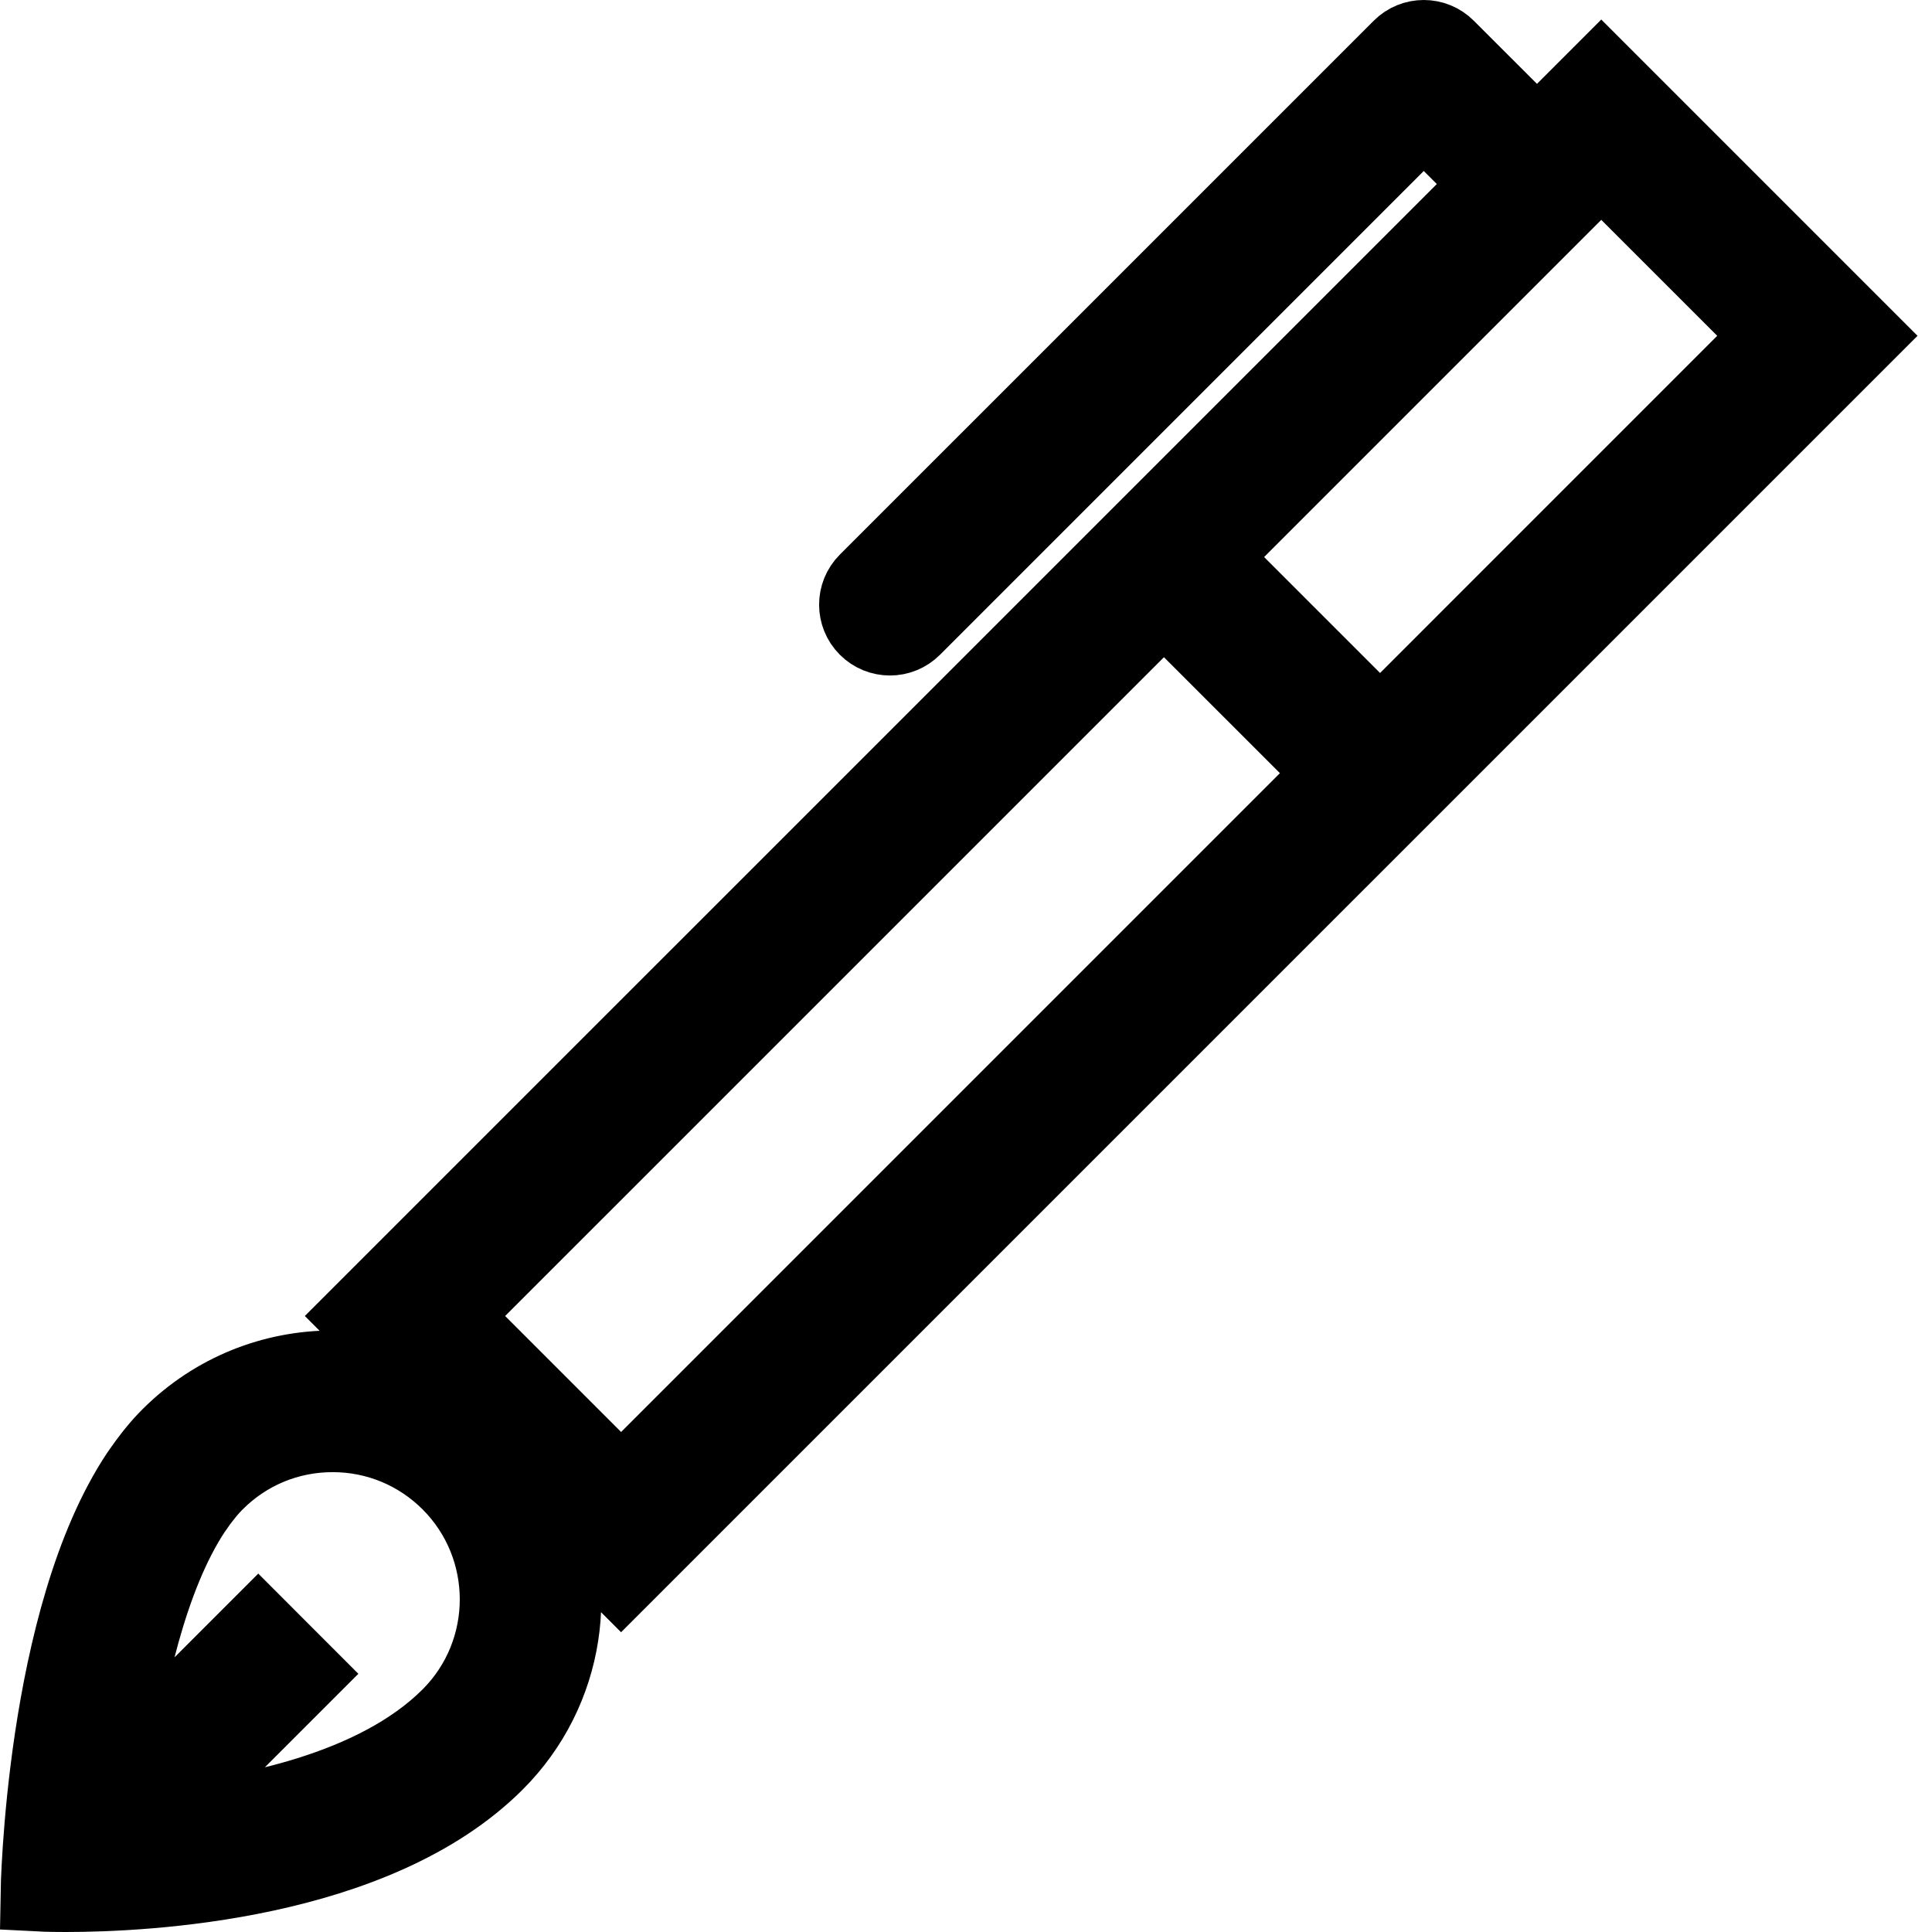
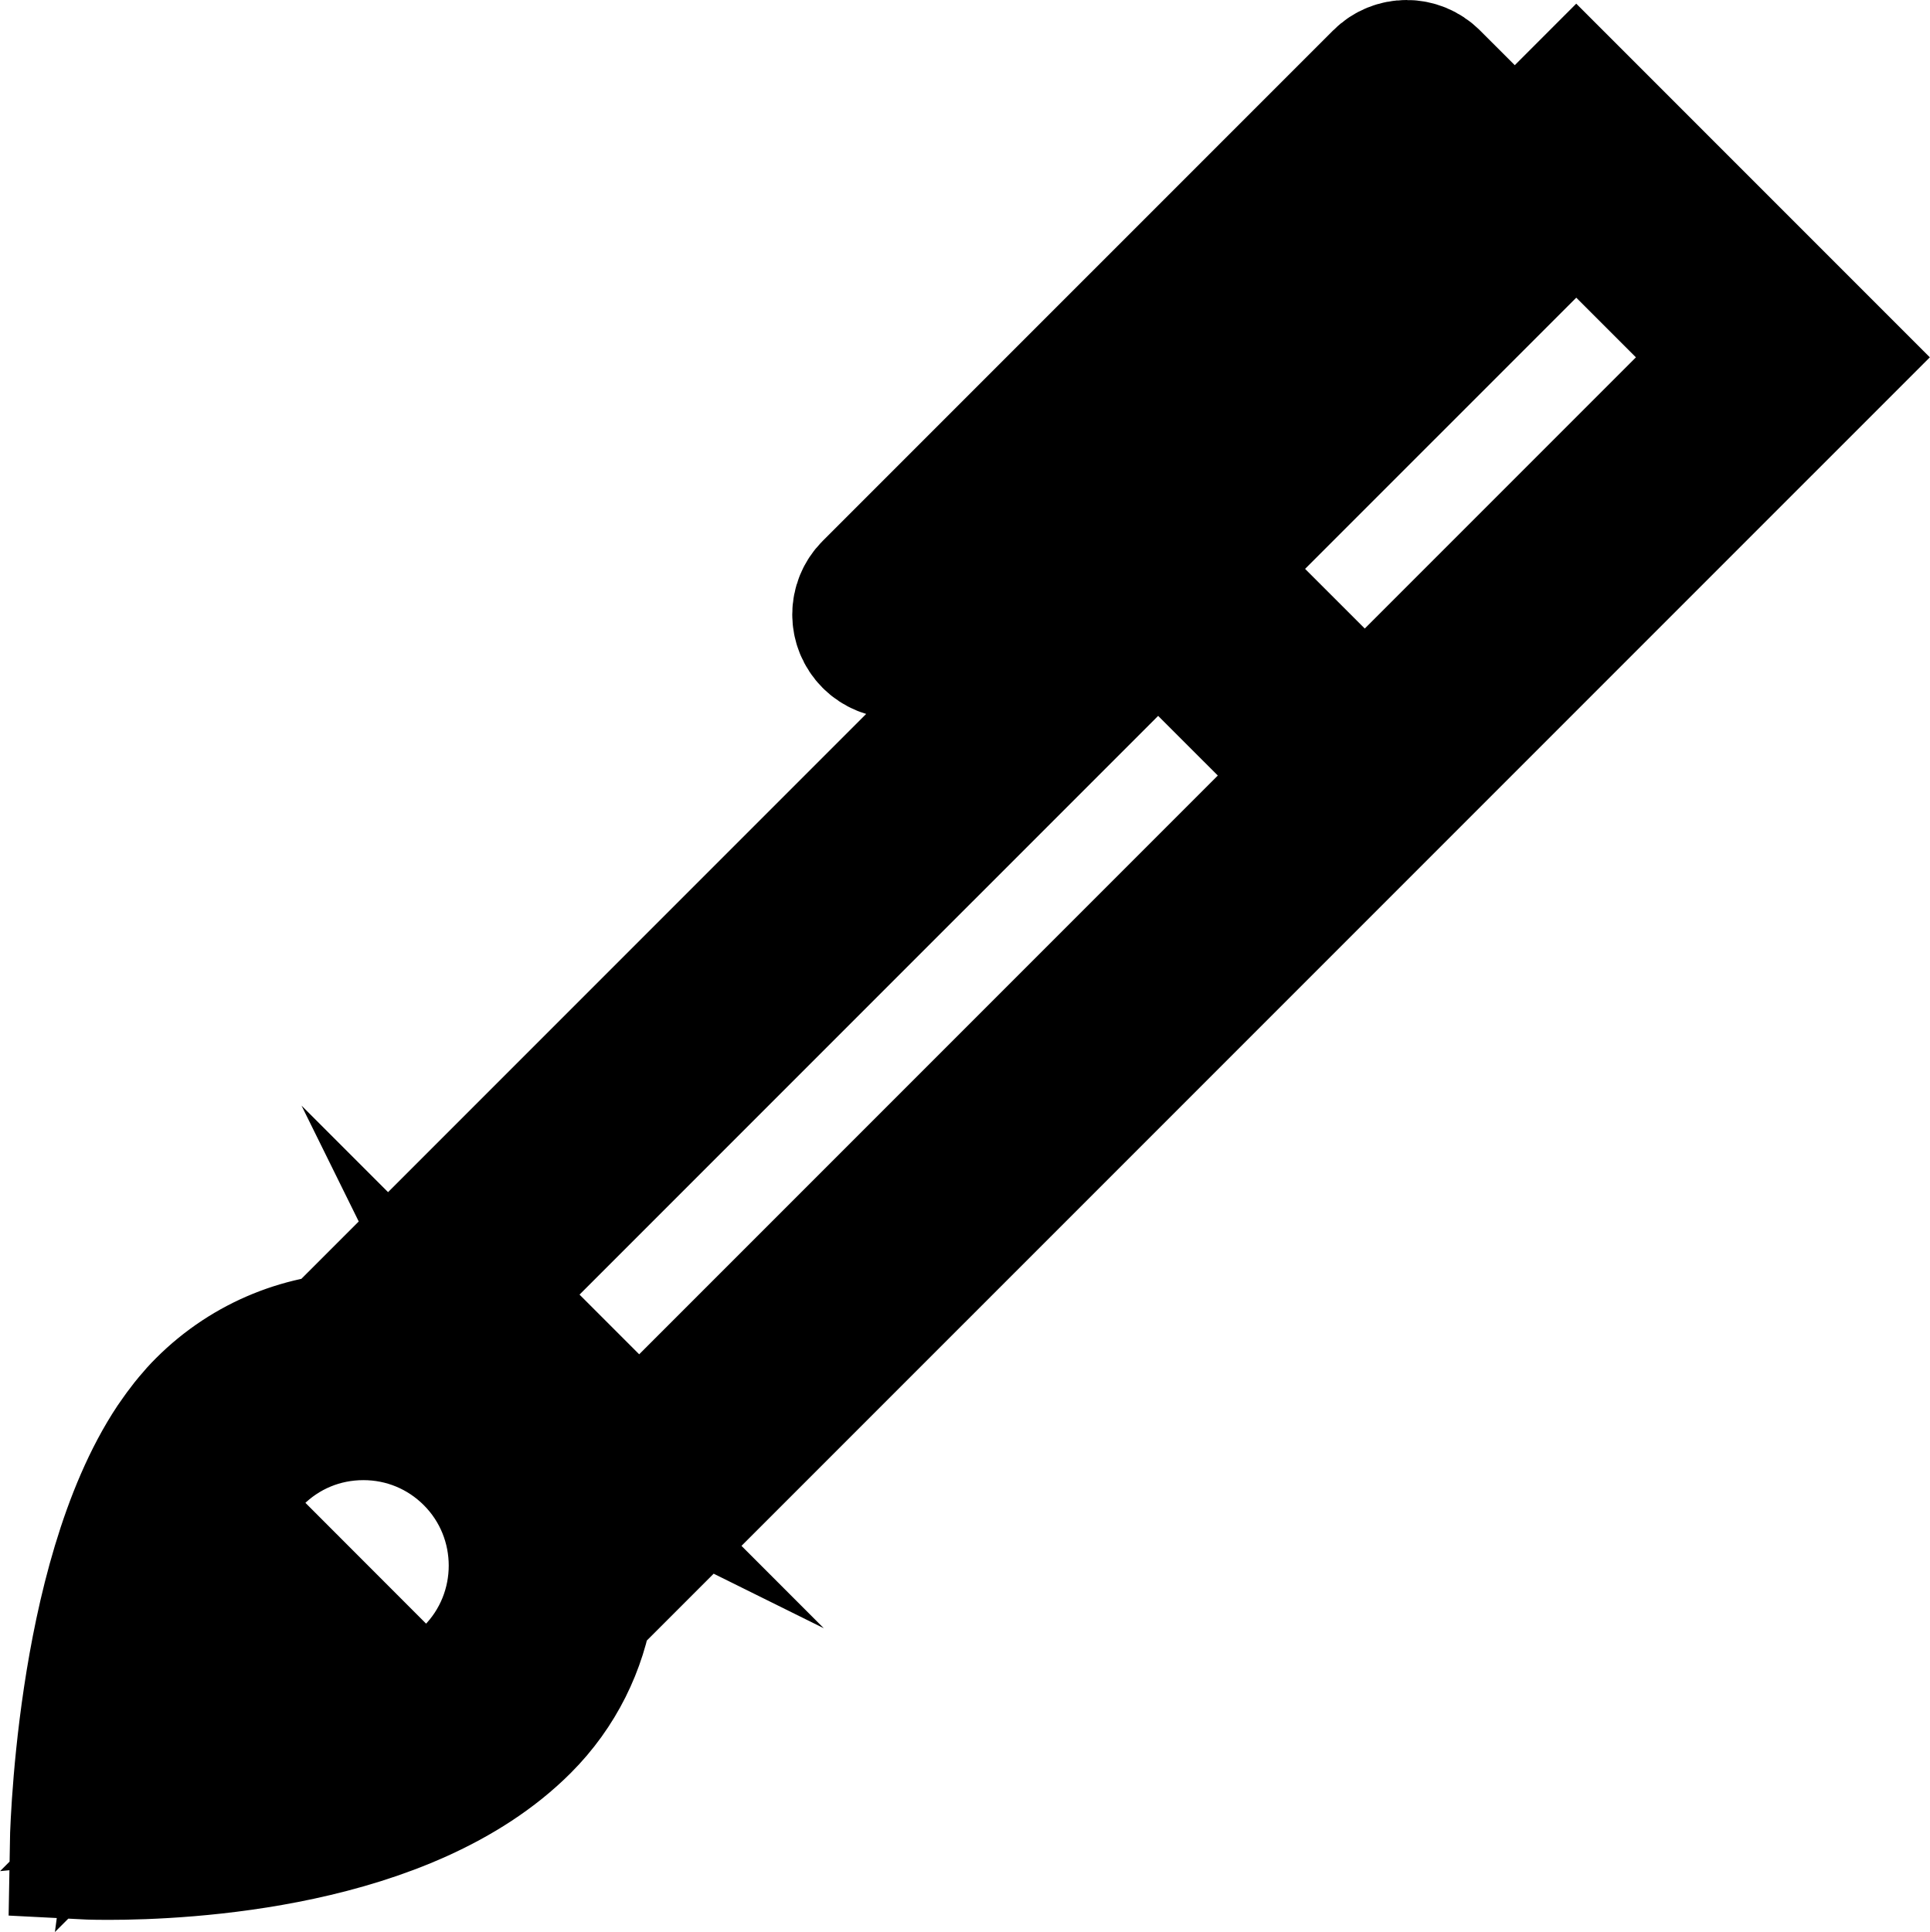
- <svg xmlns="http://www.w3.org/2000/svg" version="1.1" id="Layer_1" x="0px" y="0px" viewBox="0 0 50.624 51.004" style="enable-background:new 0 0 50.624 51.004;" xml:space="preserve">
-   <path style="stroke:#000000;stroke-width:2;stroke-miterlimit:10;" d="M49.21,8.865L42.275,1.93l-1.697,1.698l-2.375-2.373  c-0.339-0.34-0.89-0.34-1.229,0L22.88,15.348c-0.34,0.34-0.34,0.89,0,1.23c0.17,0.17,0.393,0.255,0.615,0.255  c0.223,0,0.445-0.085,0.615-0.255L37.588,3.1l1.76,1.758L9.462,34.742l2.015,2.016c-0.848-0.42-1.771-0.634-2.695-0.634  c-1.561,0-3.122,0.596-4.313,1.787c-0.122,0.121-0.239,0.251-0.352,0.388c-0.056,0.065-0.108,0.133-0.159,0.201  c-0.062,0.077-0.119,0.157-0.176,0.238c-0.042,0.059-0.085,0.117-0.124,0.176c-2.529,3.803-2.643,11.076-2.643,11.076  s0.265,0.014,0.724,0.014c2.089,0,8.172-0.286,11.355-3.469c1.896-1.896,2.278-4.731,1.152-7.01l2.151,2.151L49.21,8.865z   M11.864,45.306c-1.941,1.941-5.348,2.611-7.776,2.84l3.959-3.959l-1.229-1.23L3.025,46.75c0.309-2.32,0.924-5.132,2.087-6.879  l0.05-0.069l0.042-0.061c0.038-0.054,0.077-0.11,0.145-0.196c0.029-0.038,0.058-0.076,0.109-0.138  c0.076-0.091,0.154-0.18,0.241-0.266c0.823-0.824,1.917-1.277,3.083-1.277c1.163,0,2.259,0.454,3.083,1.277  C13.563,40.841,13.563,43.606,11.864,45.306z M46.75,8.865L36.435,19.181l-4.476-4.475L42.275,4.39L46.75,8.865z M30.729,15.936  l4.476,4.475L16.398,39.218l-4.476-4.476L30.729,15.936z" />
+ <svg xmlns="http://www.w3.org/2000/svg" version="1.1" id="Layer_1" x="0px" y="0px" viewBox="0 0 53.292 53.339" style="enable-background:new 0 0 53.292 53.339;" xml:space="preserve">
+   <path style="stroke:#000000;stroke-width:4;stroke-miterlimit:10;" d="M50.463,9.865L43.528,2.93l-1.697,1.698l-2.375-2.373  c-0.339-0.34-0.89-0.34-1.229,0L24.133,16.348c-0.34,0.34-0.34,0.89,0,1.23c0.17,0.17,0.393,0.255,0.615,0.255  c0.223,0,0.445-0.085,0.615-0.255L38.841,4.1l1.76,1.758L10.715,35.742l2.015,2.016c-0.848-0.42-1.771-0.634-2.695-0.634  c-1.561,0-3.122,0.596-4.313,1.787c-0.122,0.121-0.239,0.251-0.352,0.388c-0.056,0.065-0.108,0.133-0.159,0.201  c-0.062,0.077-0.119,0.157-0.176,0.238c-0.042,0.059-0.085,0.117-0.124,0.176c-2.529,3.803-2.643,11.076-2.643,11.076  s0.265,0.014,0.724,0.014c2.089,0,8.172-0.286,11.355-3.469c1.896-1.896,2.278-4.731,1.152-7.01l2.151,2.151L50.463,9.865z   M13.118,46.306c-1.941,1.941-5.348,2.611-7.776,2.84L9.3,45.187l-1.229-1.23L4.278,47.75c0.309-2.32,0.924-5.132,2.087-6.879  l0.05-0.069l0.042-0.061c0.038-0.054,0.077-0.11,0.145-0.196c0.029-0.038,0.058-0.076,0.109-0.138  c0.076-0.091,0.154-0.18,0.241-0.266c0.823-0.824,1.917-1.277,3.083-1.277c1.163,0,2.259,0.454,3.083,1.277  C14.816,41.841,14.816,44.606,13.118,46.306z M48.004,9.865L37.688,20.181l-4.477-4.475L43.528,5.39L48.004,9.865z M31.982,16.936  l4.476,4.475L17.651,40.218l-4.476-4.476L31.982,16.936z" />
  <g>
</g>
  <g>
</g>
  <g>
</g>
  <g>
</g>
  <g>
</g>
  <g>
</g>
  <g>
</g>
  <g>
</g>
  <g>
</g>
  <g>
</g>
  <g>
</g>
  <g>
</g>
  <g>
</g>
  <g>
</g>
  <g>
</g>
</svg>
